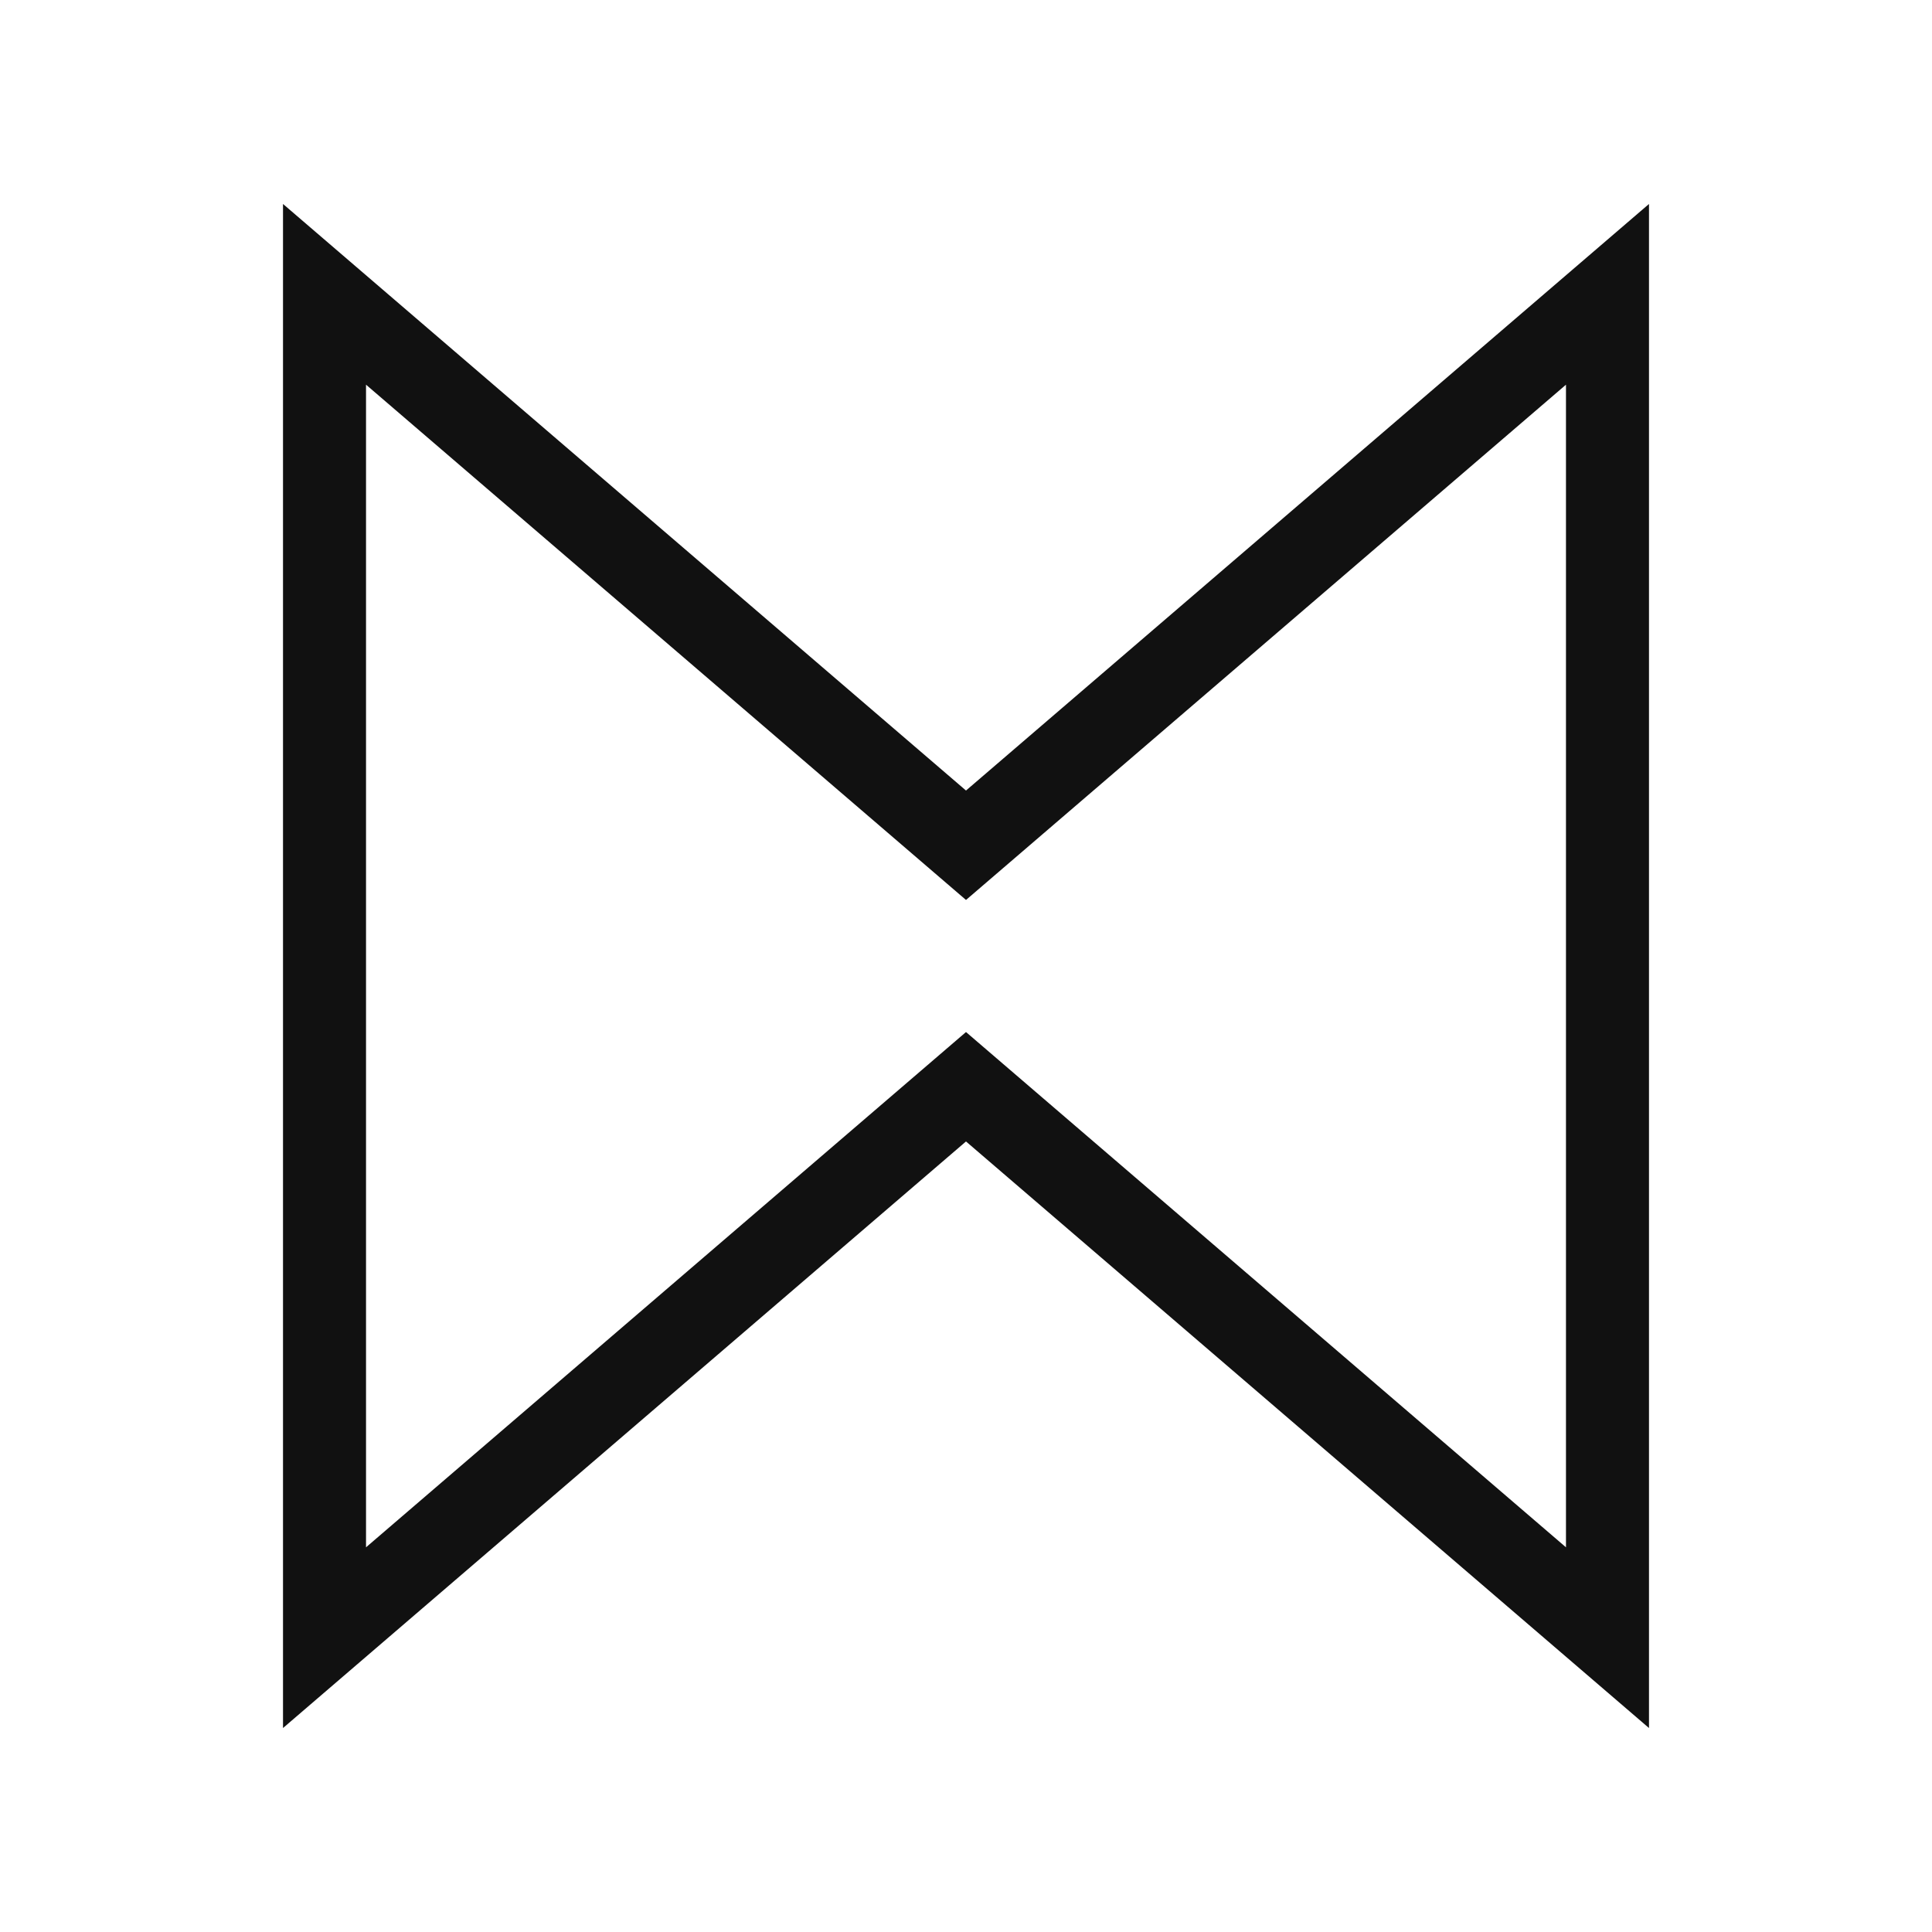
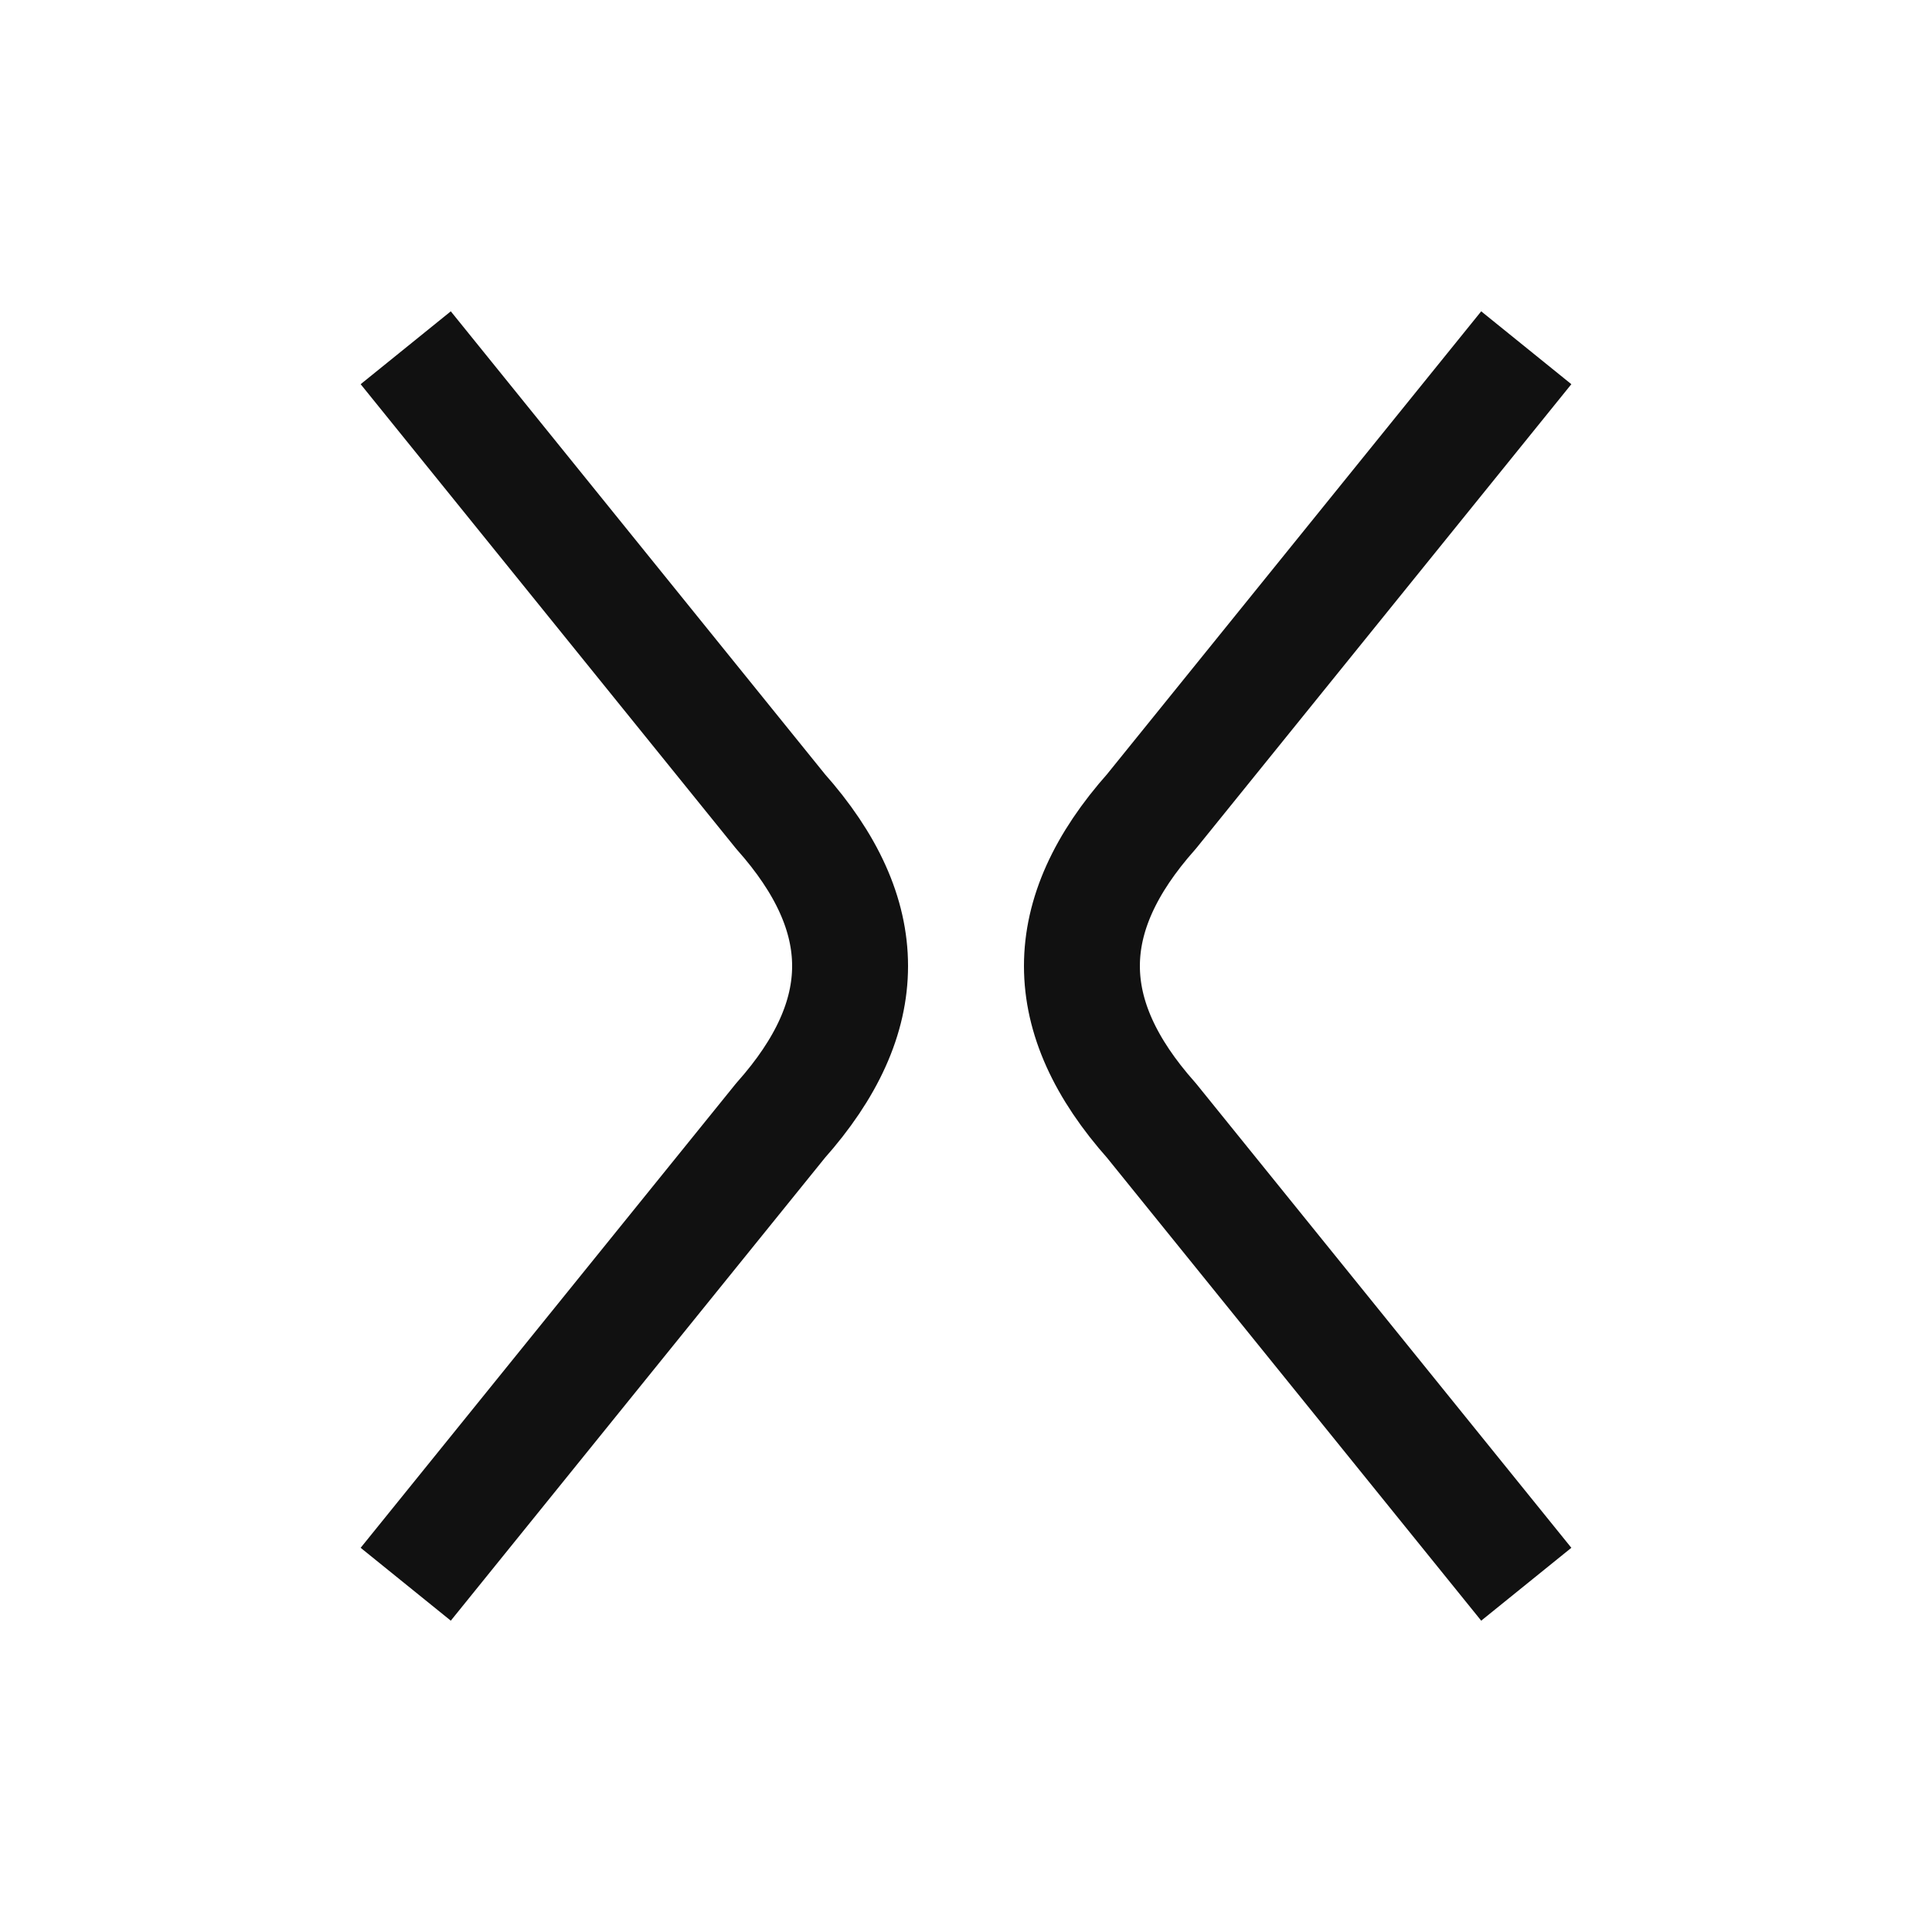
- <svg xmlns="http://www.w3.org/2000/svg" viewBox="0 0 512 512">
-   <path d="M86 78 L256 224 L426 78 L426 434 L256 288 L86 434 Z" fill="none" stroke="#111111" stroke-width="22" stroke-linejoin="miter" />
+ <svg xmlns="http://www.w3.org/2000/svg" viewBox="0 0 500 500" role="img" aria-labelledby="title">
+   <g fill="none" stroke="#111111" stroke-width="30" stroke-linecap="butt" stroke-linejoin="round">
+     <path d="M105 90 L202 210 C226 237 226 263 202 290 L105 410" />
+     <path d="M395 90 L298 210 C274 237 274 263 298 290 L395 410" />
+   </g>
</svg>
